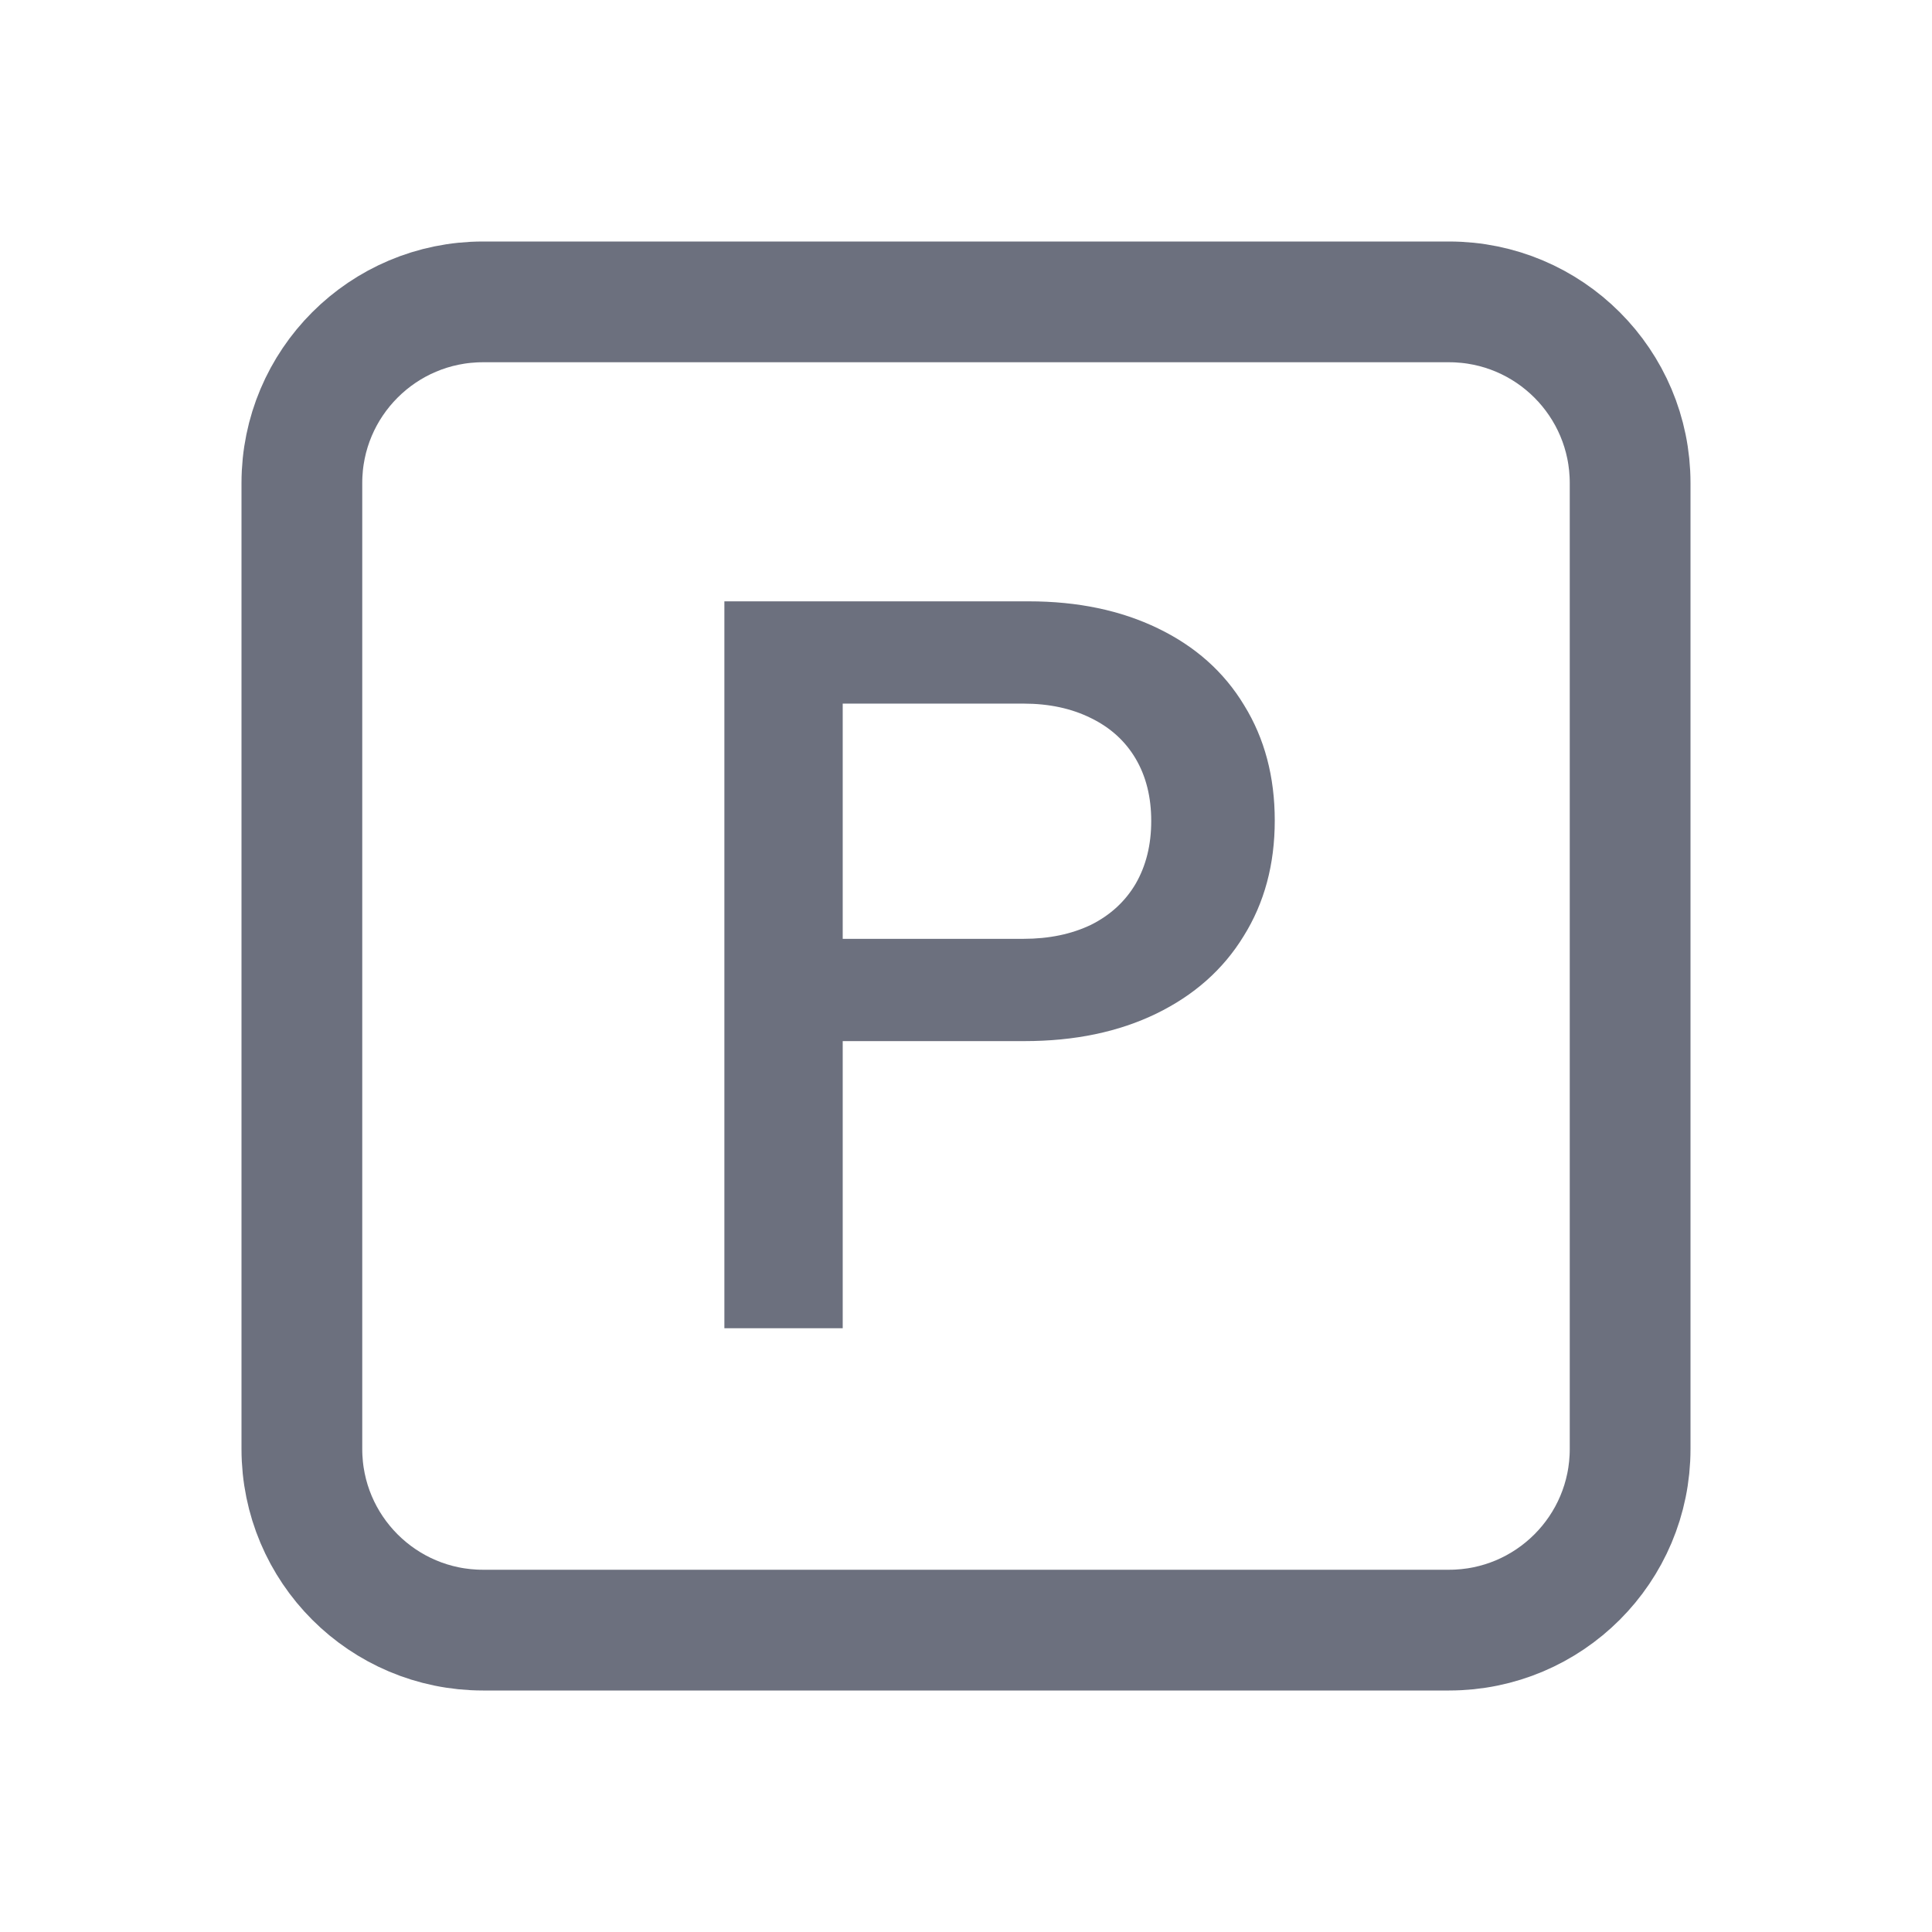
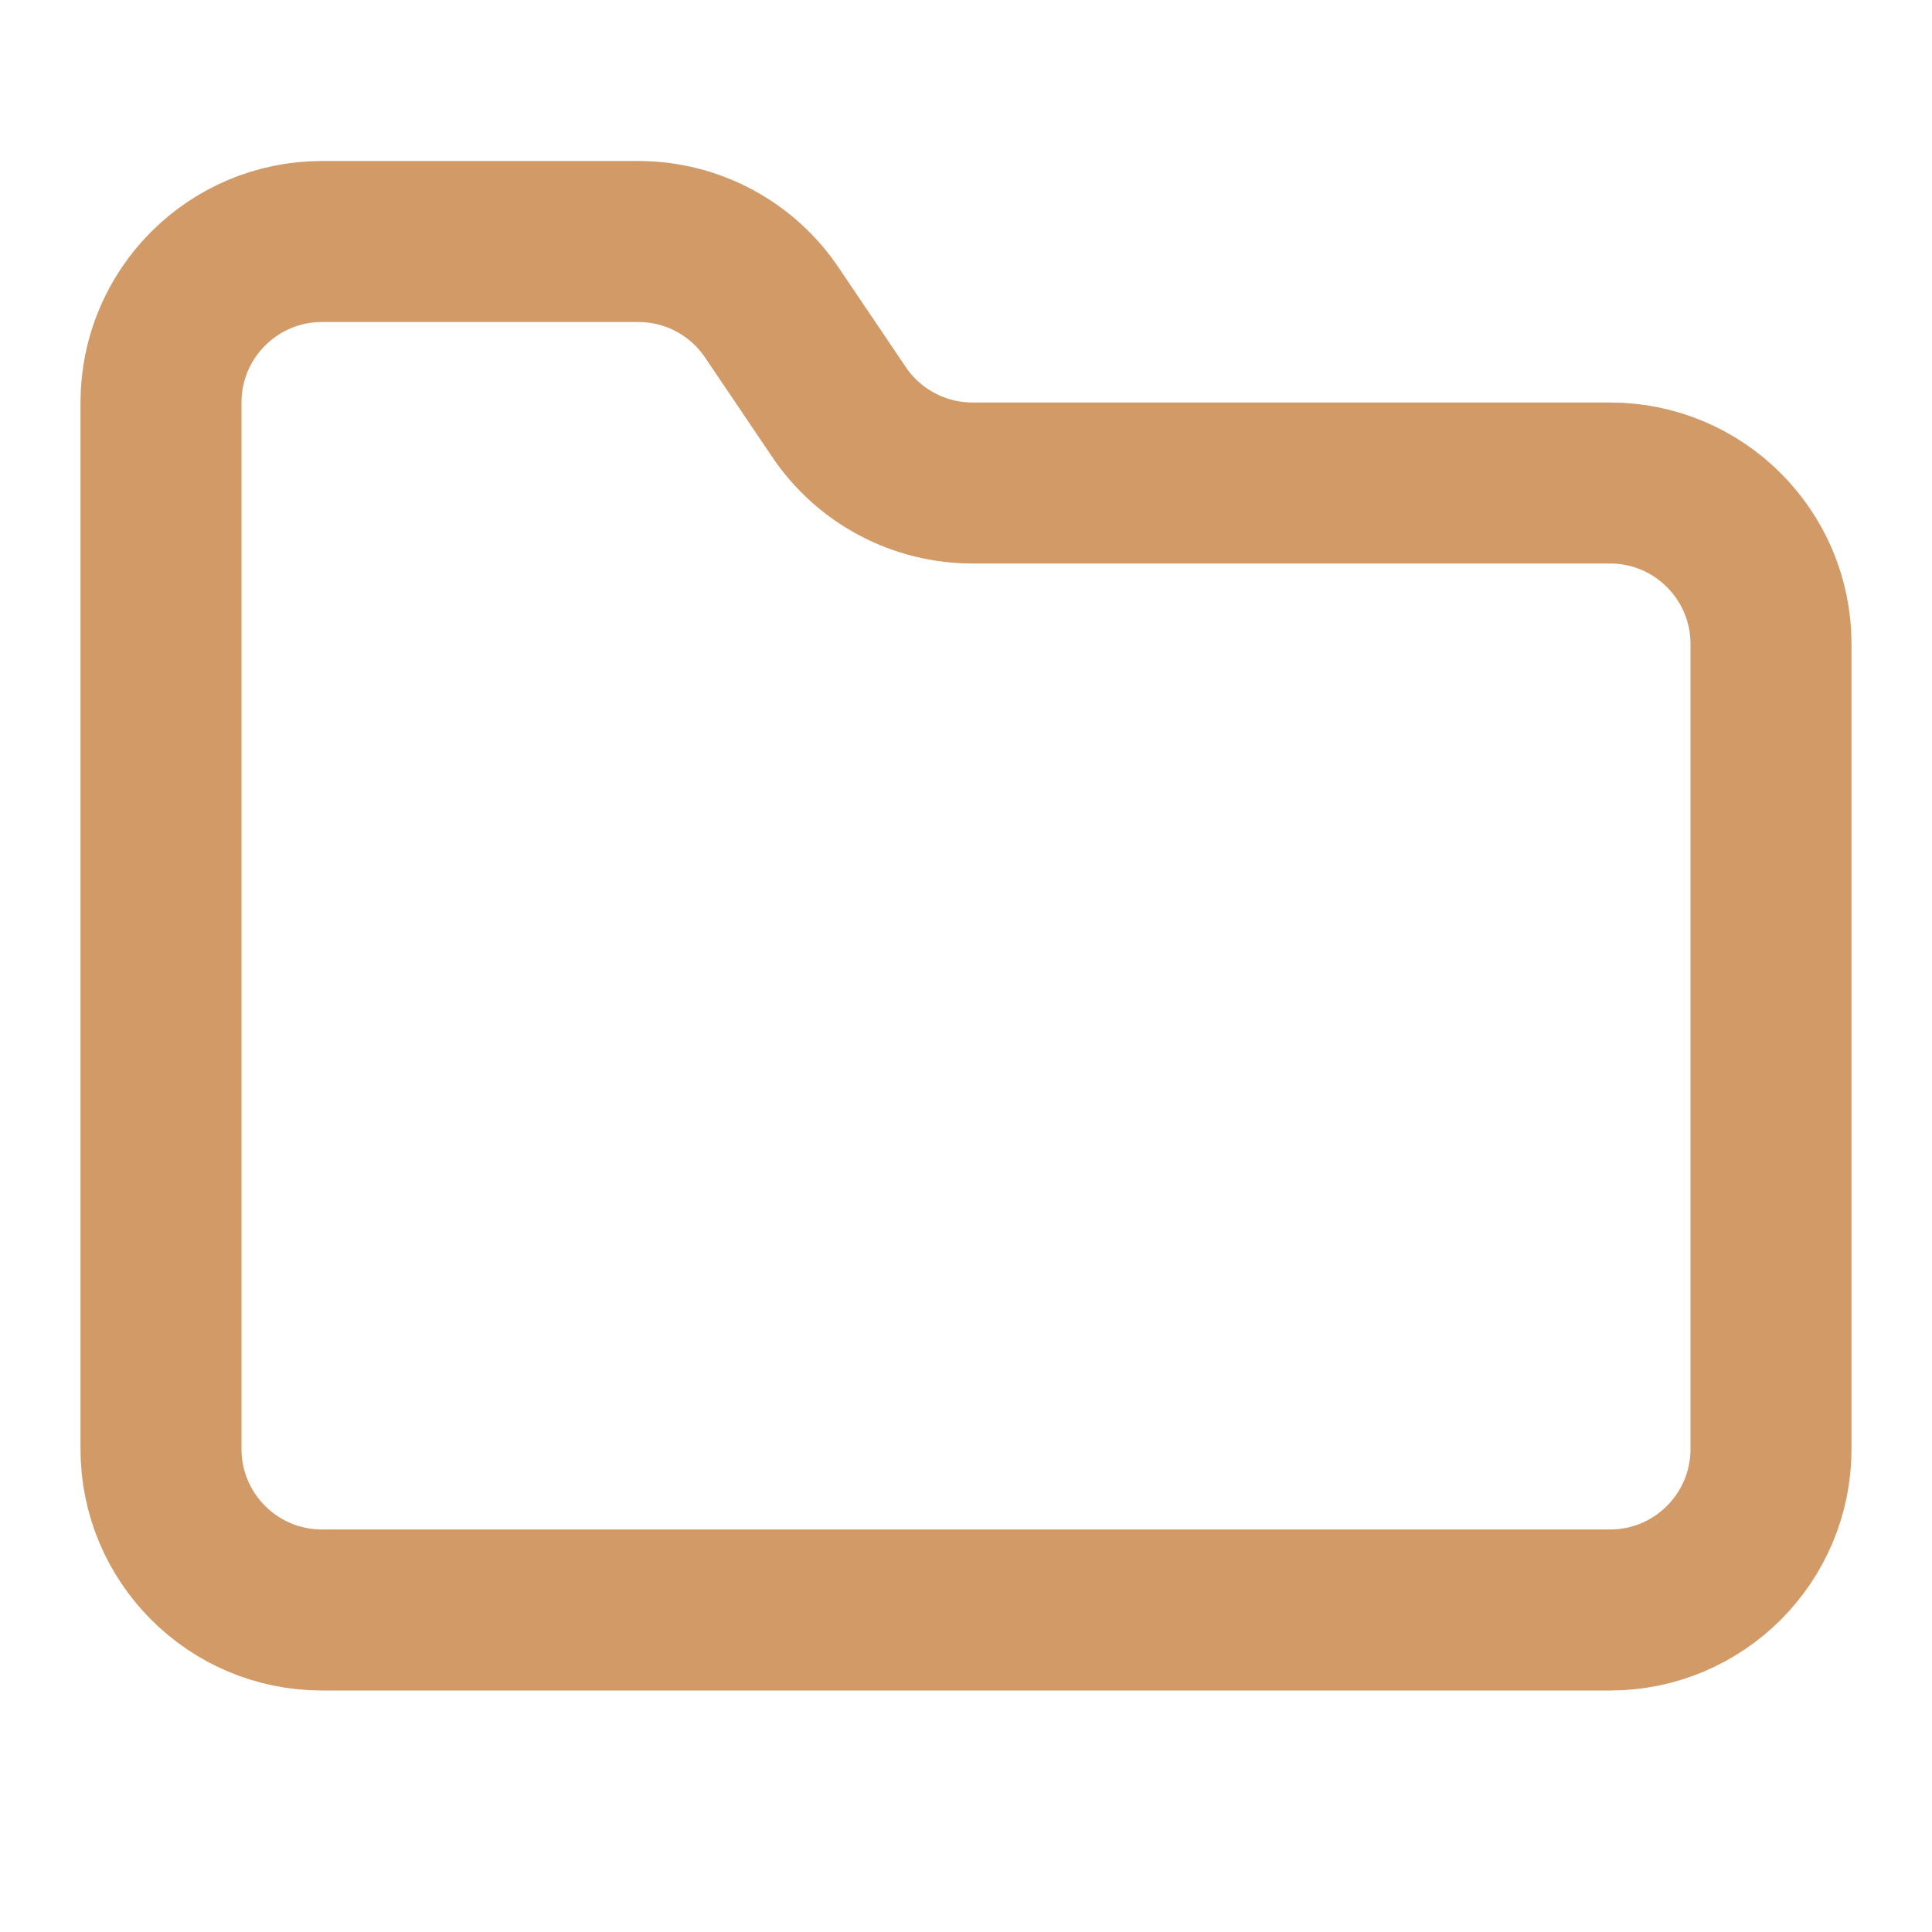
- <svg xmlns="http://www.w3.org/2000/svg" width="16" height="16" viewBox="0 0 16 16" fill="none">
-   <rect x="2.5" y="2.5" width="11" height="11" rx="1.5" fill="none" stroke="#6C707E" />
-   <path d="M5.999 4.98H8.519C8.926 4.98 9.283 5.055 9.59 5.204C9.899 5.353 10.137 5.565 10.303 5.84C10.473 6.115 10.557 6.433 10.557 6.795C10.557 7.159 10.471 7.478 10.299 7.753C10.13 8.029 9.889 8.242 9.577 8.394C9.264 8.546 8.9 8.622 8.484 8.622H6.979V11H5.999V4.98ZM8.476 7.775C8.688 7.775 8.874 7.736 9.035 7.659C9.195 7.579 9.319 7.465 9.405 7.319C9.491 7.17 9.534 6.997 9.534 6.799C9.534 6.601 9.491 6.429 9.405 6.283C9.319 6.137 9.195 6.025 9.035 5.947C8.874 5.867 8.688 5.827 8.476 5.827H6.979V7.775H8.476Z" fill="#6C707E" />
+ <svg xmlns="http://www.w3.org/2000/svg" width="16" height="16" viewBox="0 0 24 24" fill="none" stroke="#D19A66" stroke-width="2" stroke-linecap="round" stroke-linejoin="round" class="lucide lucide-folder-icon lucide-folder">
+   <path d="M20 20a2 2 0 0 0 2-2V8a2 2 0 0 0-2-2h-7.9a2 2 0 0 1-1.69-.9L9.6 3.9A2 2 0 0 0 7.93 3H4a2 2 0 0 0-2 2v13a2 2 0 0 0 2 2Z" />
</svg>
